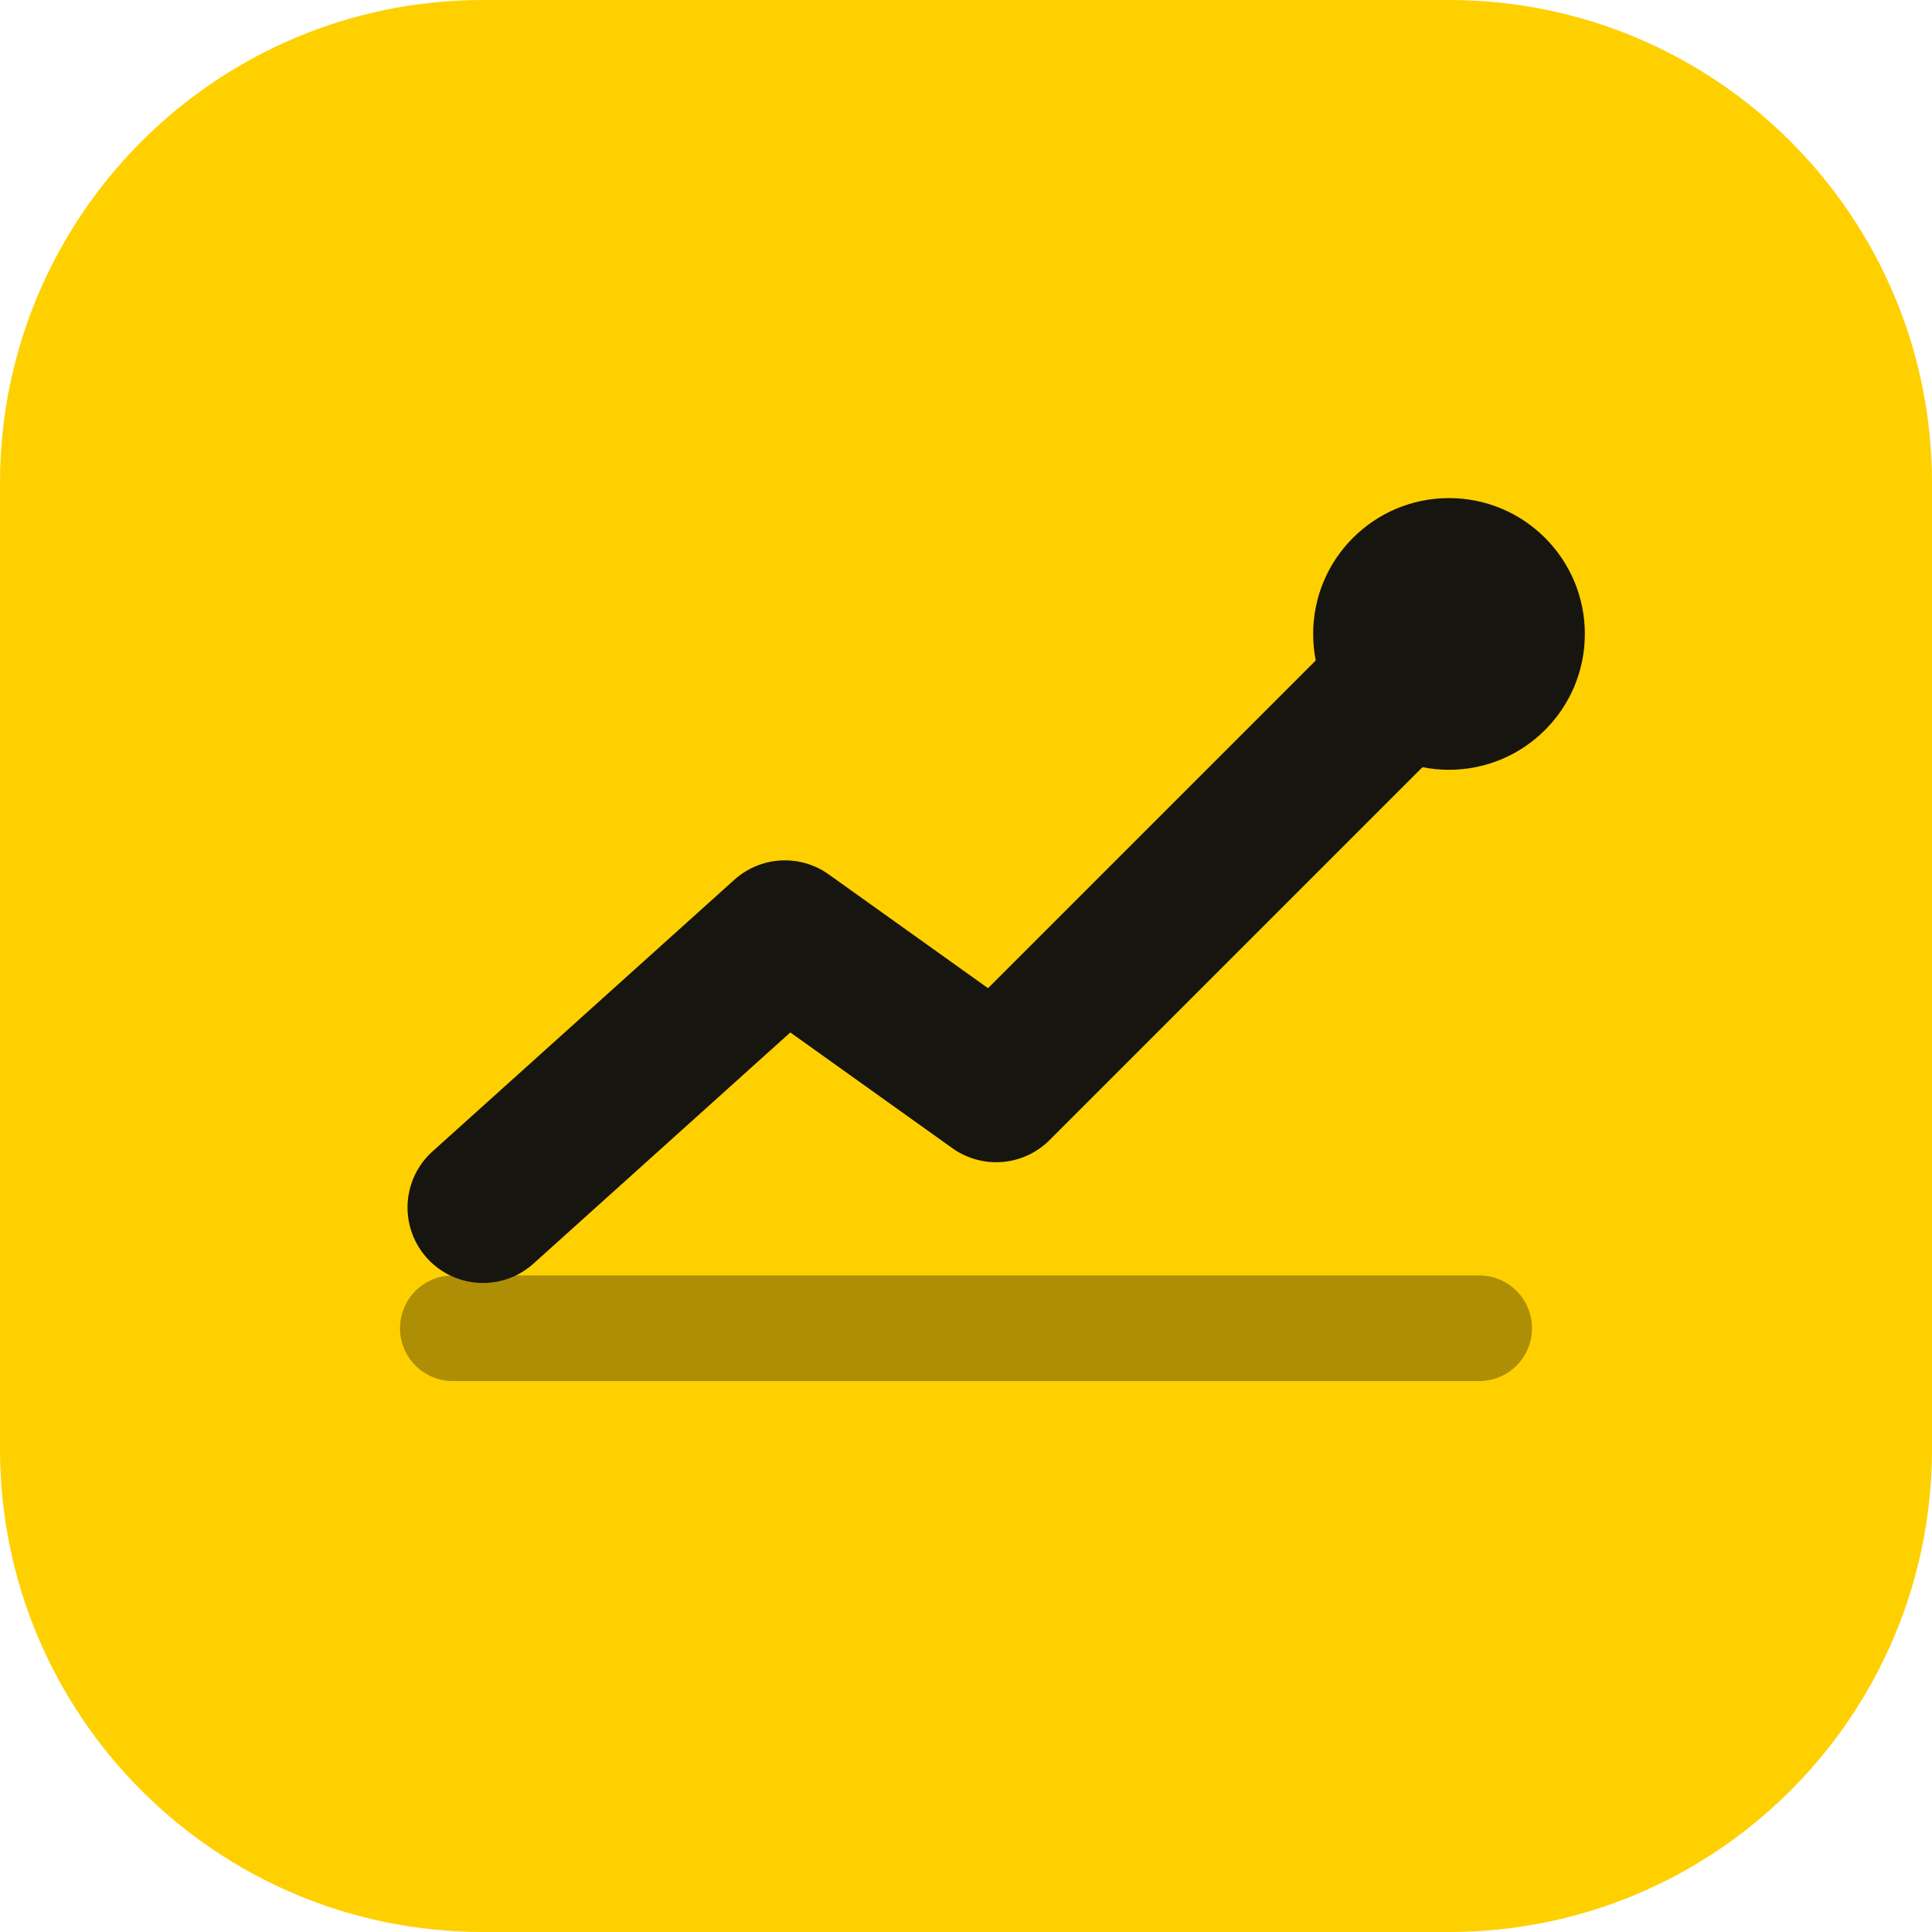
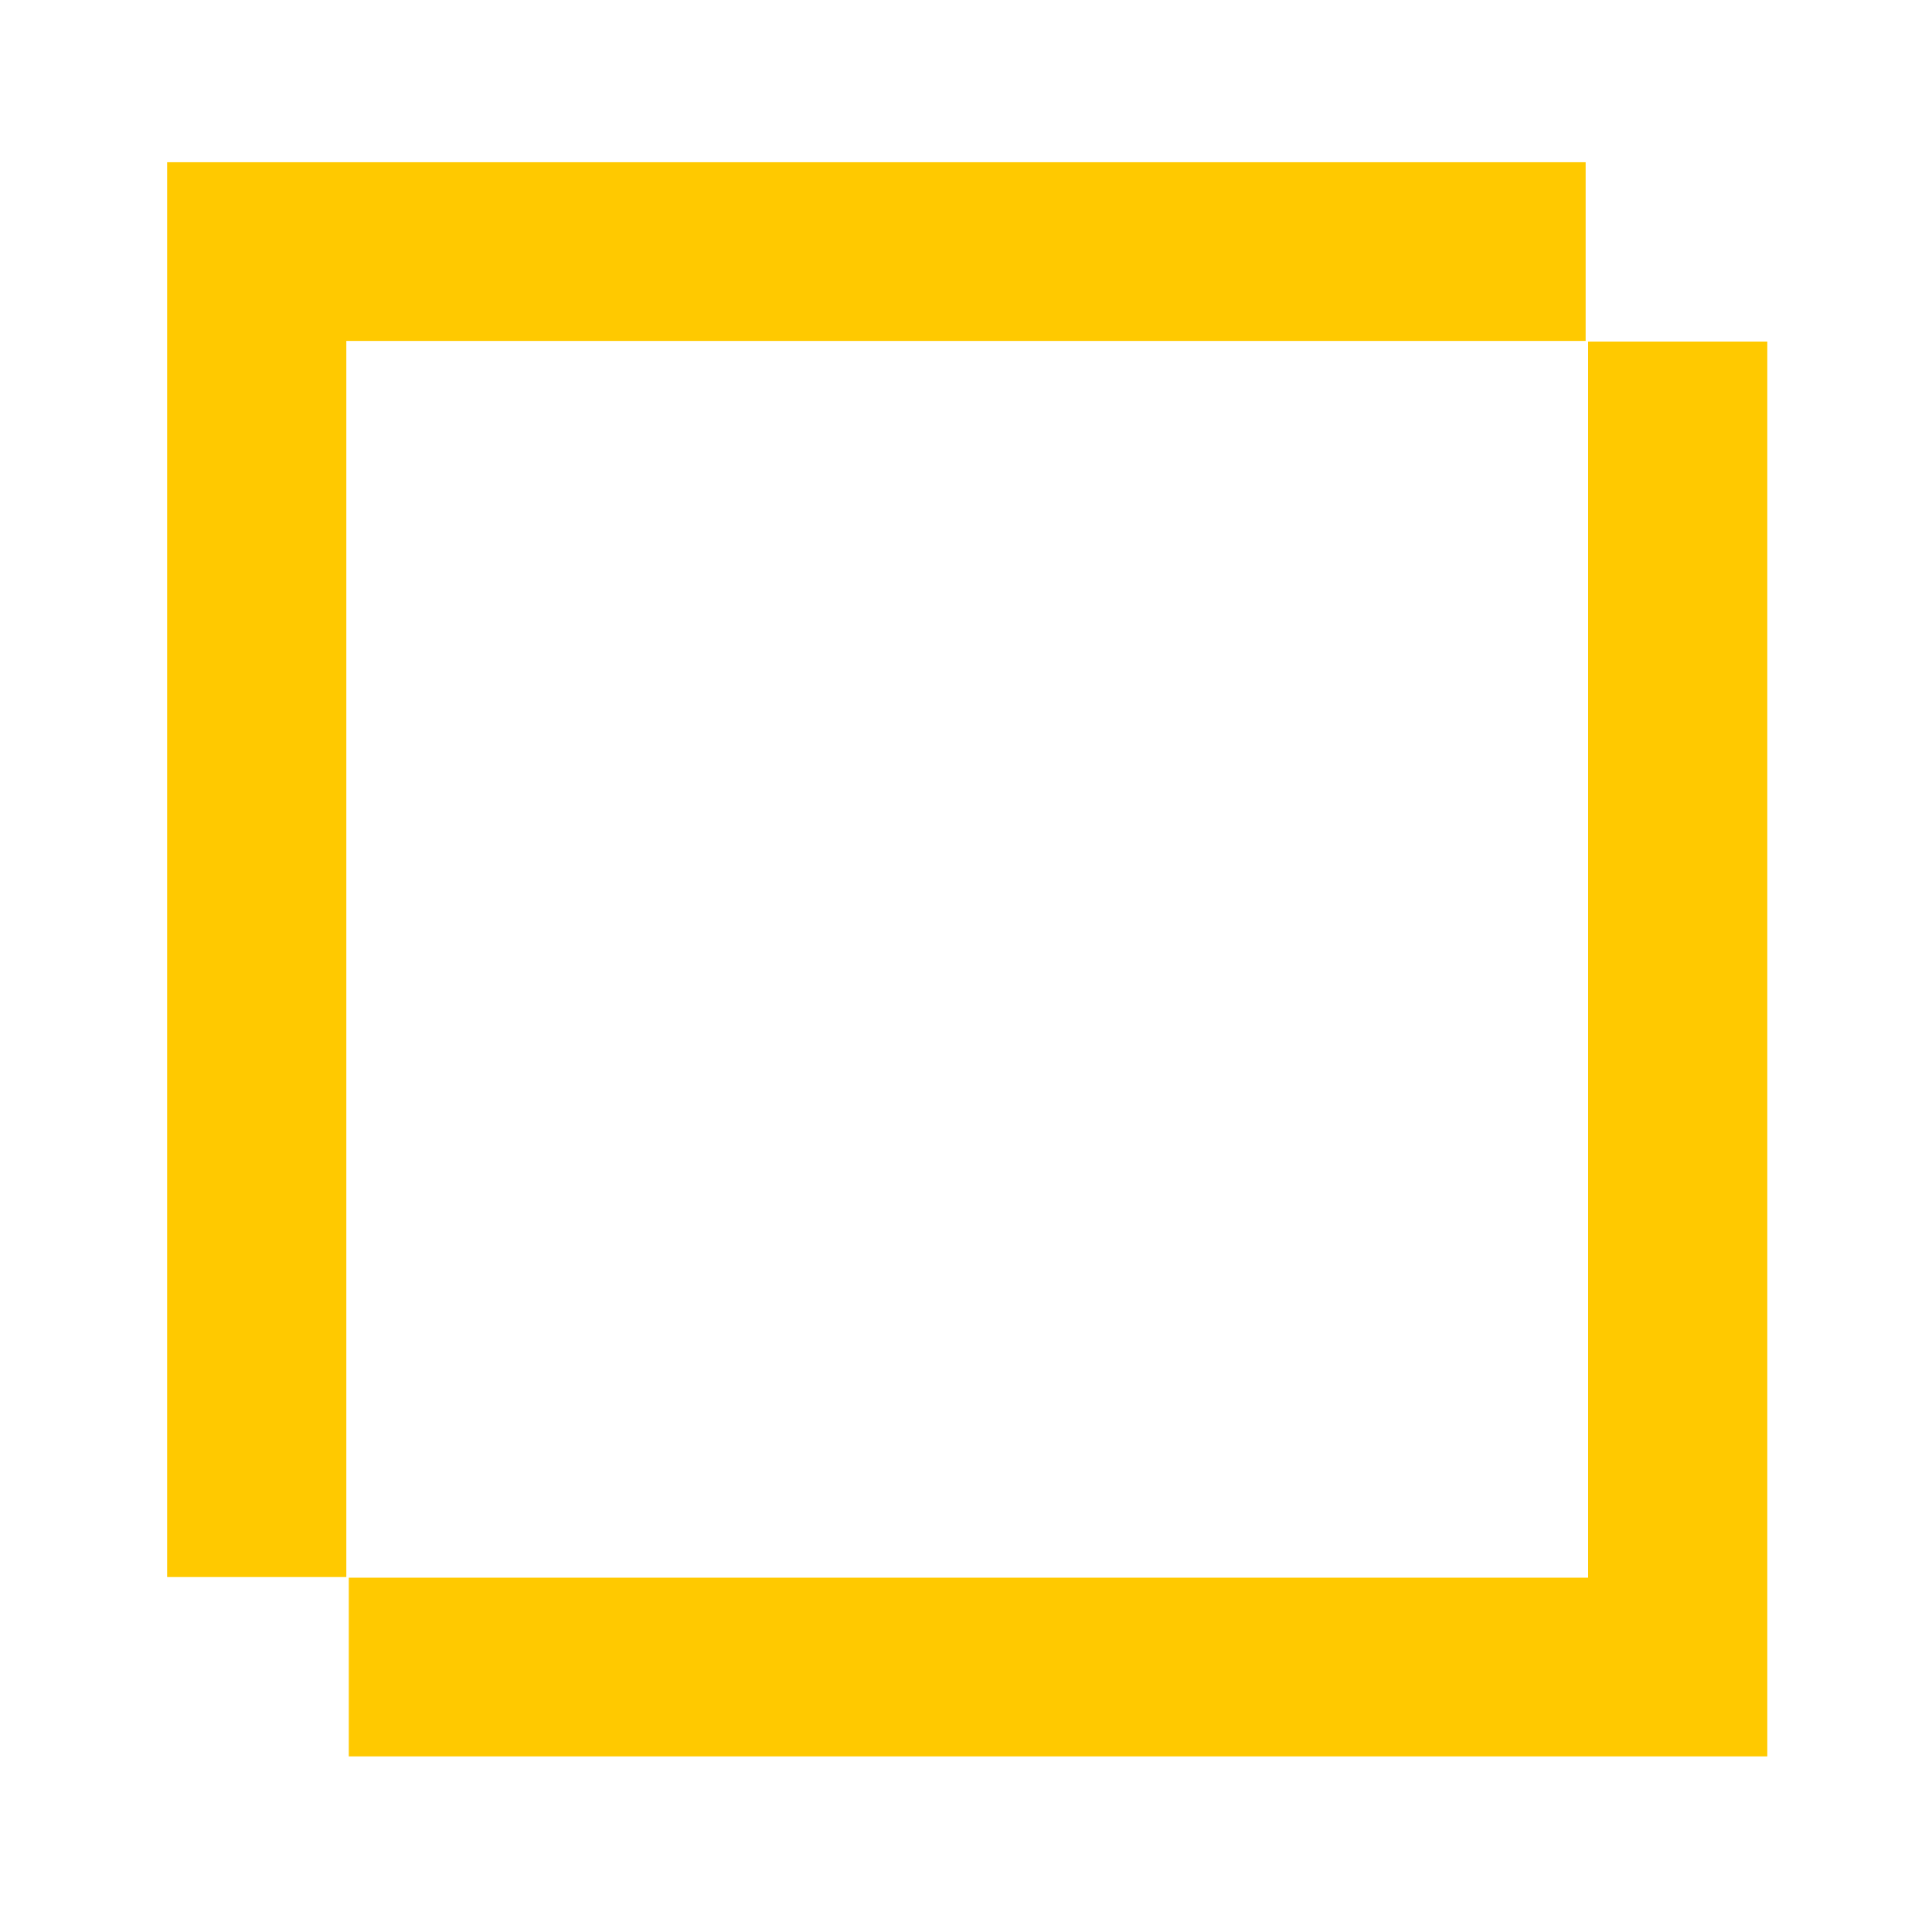
- <svg xmlns="http://www.w3.org/2000/svg" viewBox="0 0 64 64">
-   <rect width="64" height="64" rx="16" fill="#FFD000" />
-   <path d="M15 44h34" stroke="#17150F" stroke-width="3.5" stroke-linecap="round" opacity=".35" />
-   <path d="M16 40l10-9 7 5 15-15" fill="none" stroke="#17150F" stroke-width="5" stroke-linecap="round" stroke-linejoin="round" />
-   <circle cx="48" cy="21" r="4.5" fill="#17150F" />
+ <svg xmlns="http://www.w3.org/2000/svg" viewBox="8.2 -4.4 52.4 52.4">
+   <path d="M51.206 0H17.593H12.733V4.847V38.373H17.593V4.847H51.206V0Z" fill="#FFC900" />
+   <path d="M17.66 43.237H51.273H56.133V38.39V4.864H51.273V38.39H17.66V43.237Z" fill="#FFC900" />
</svg>
